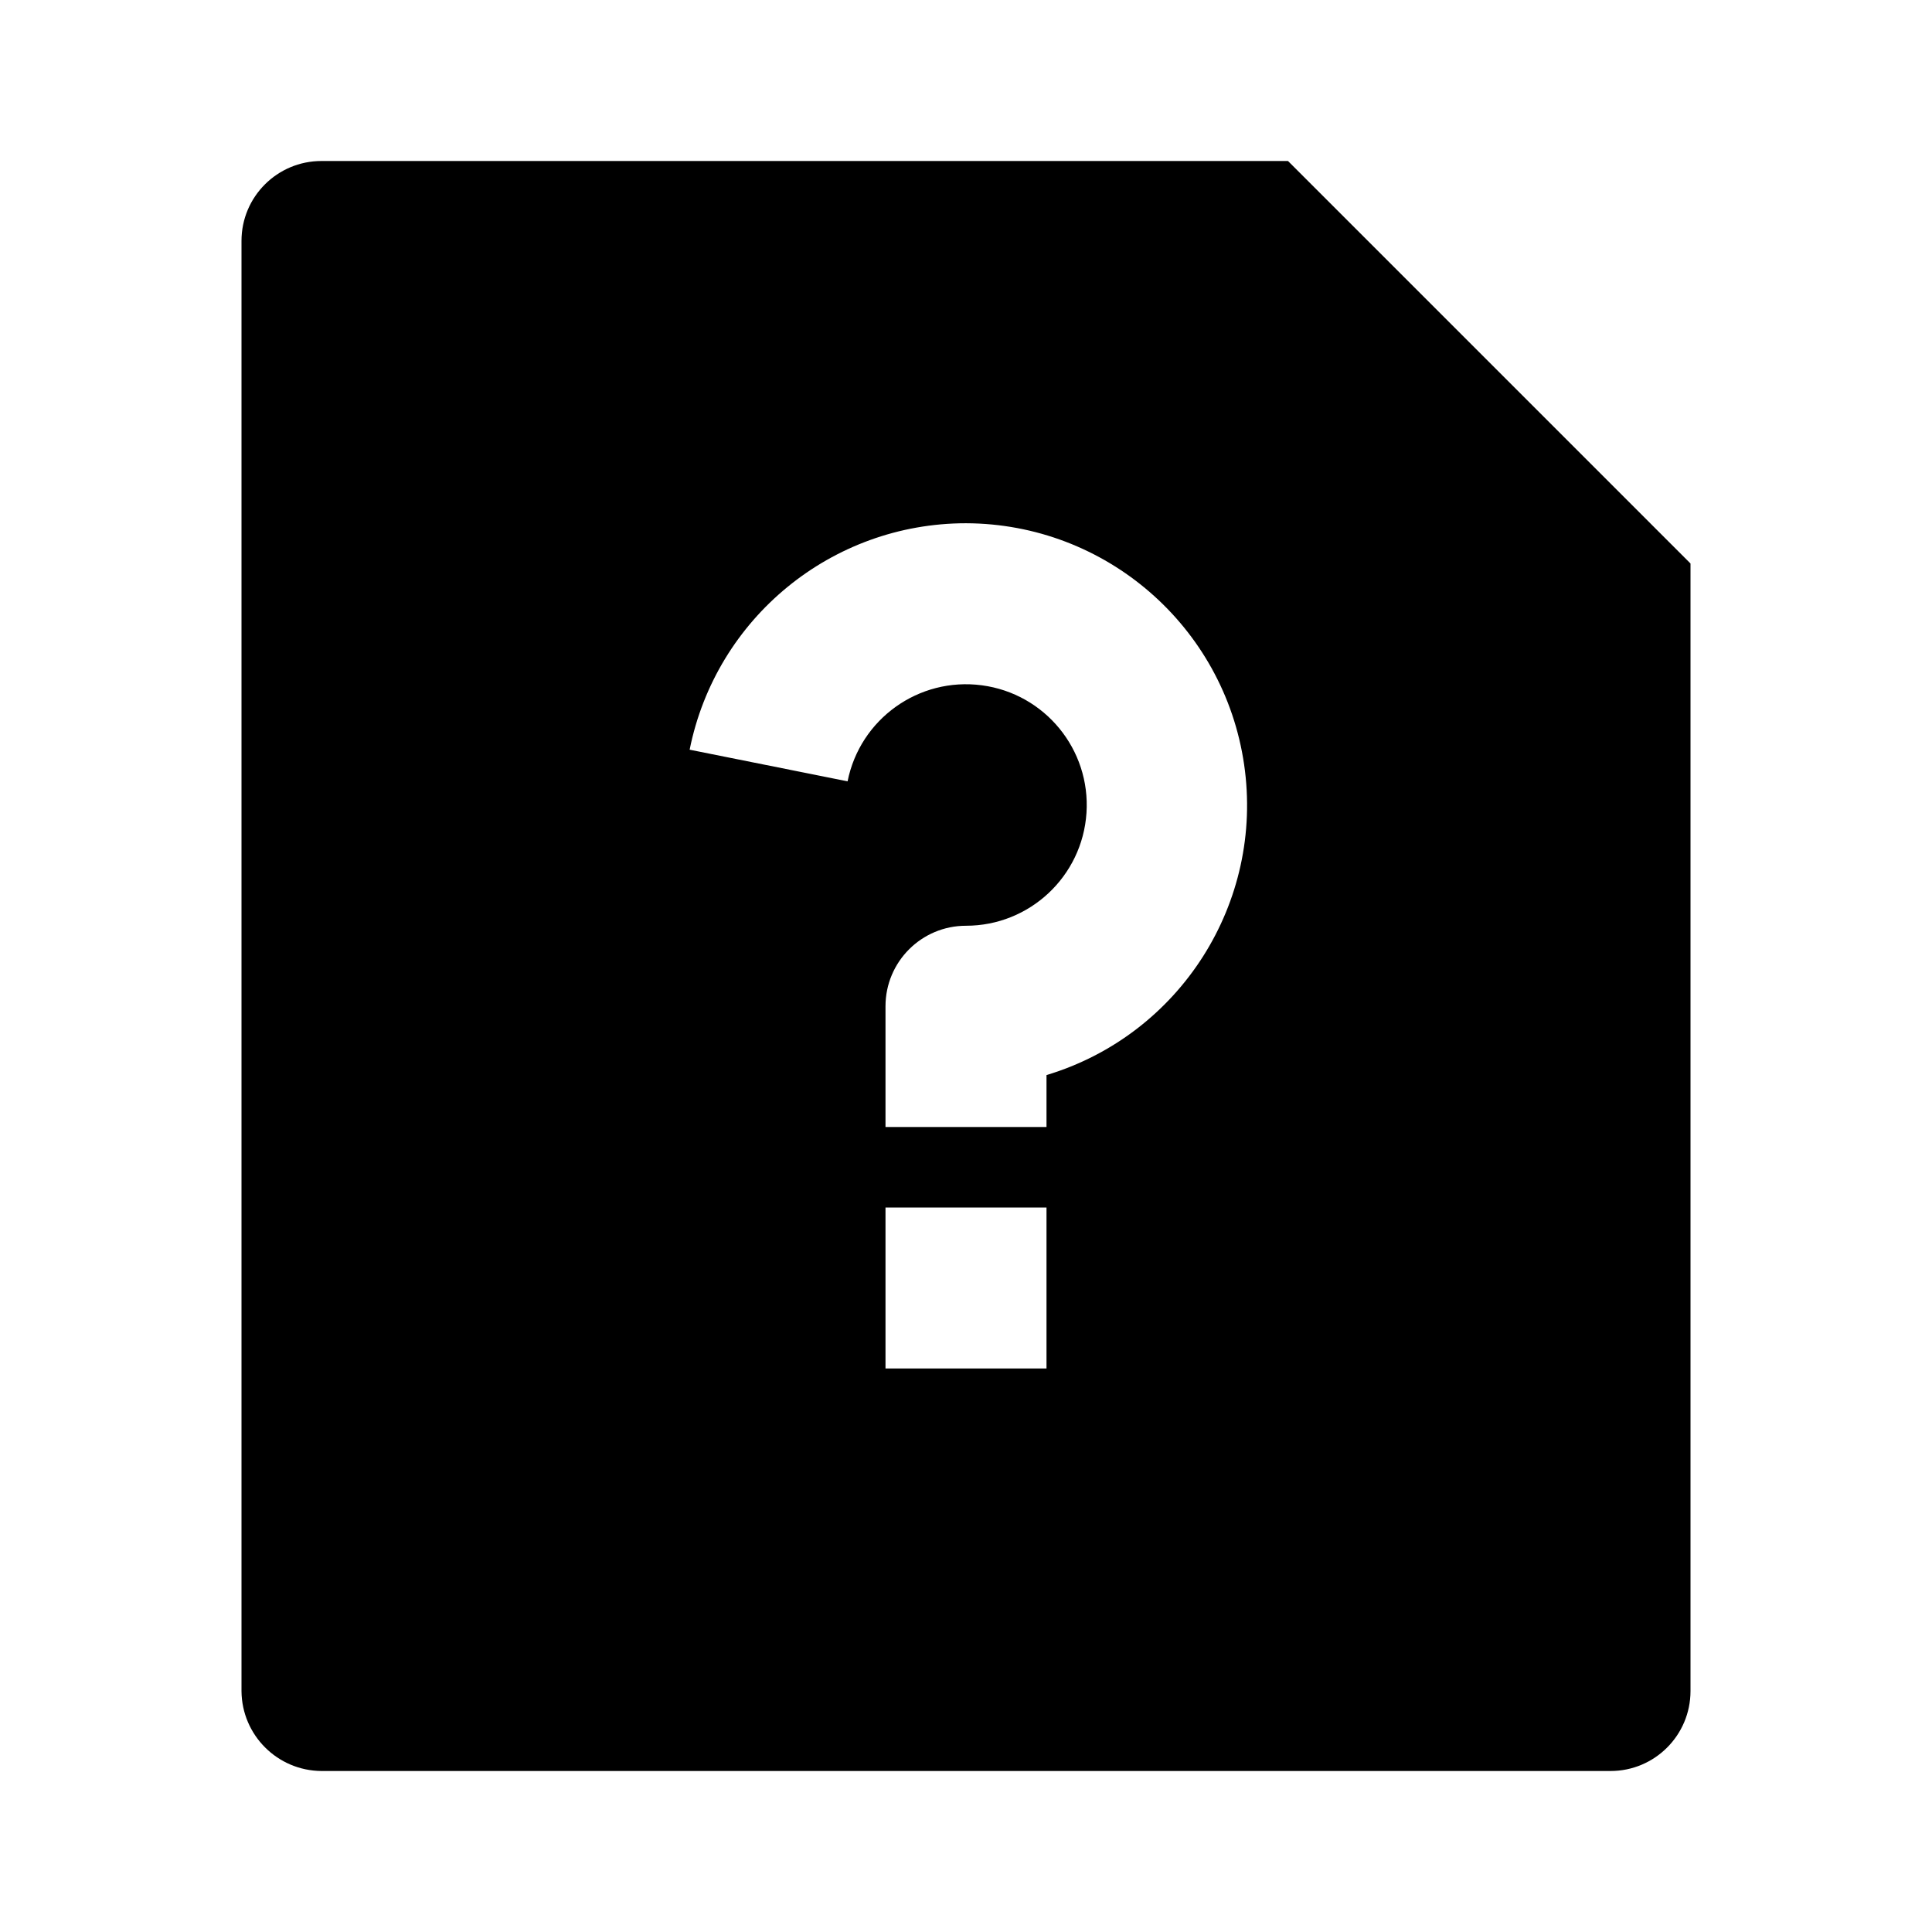
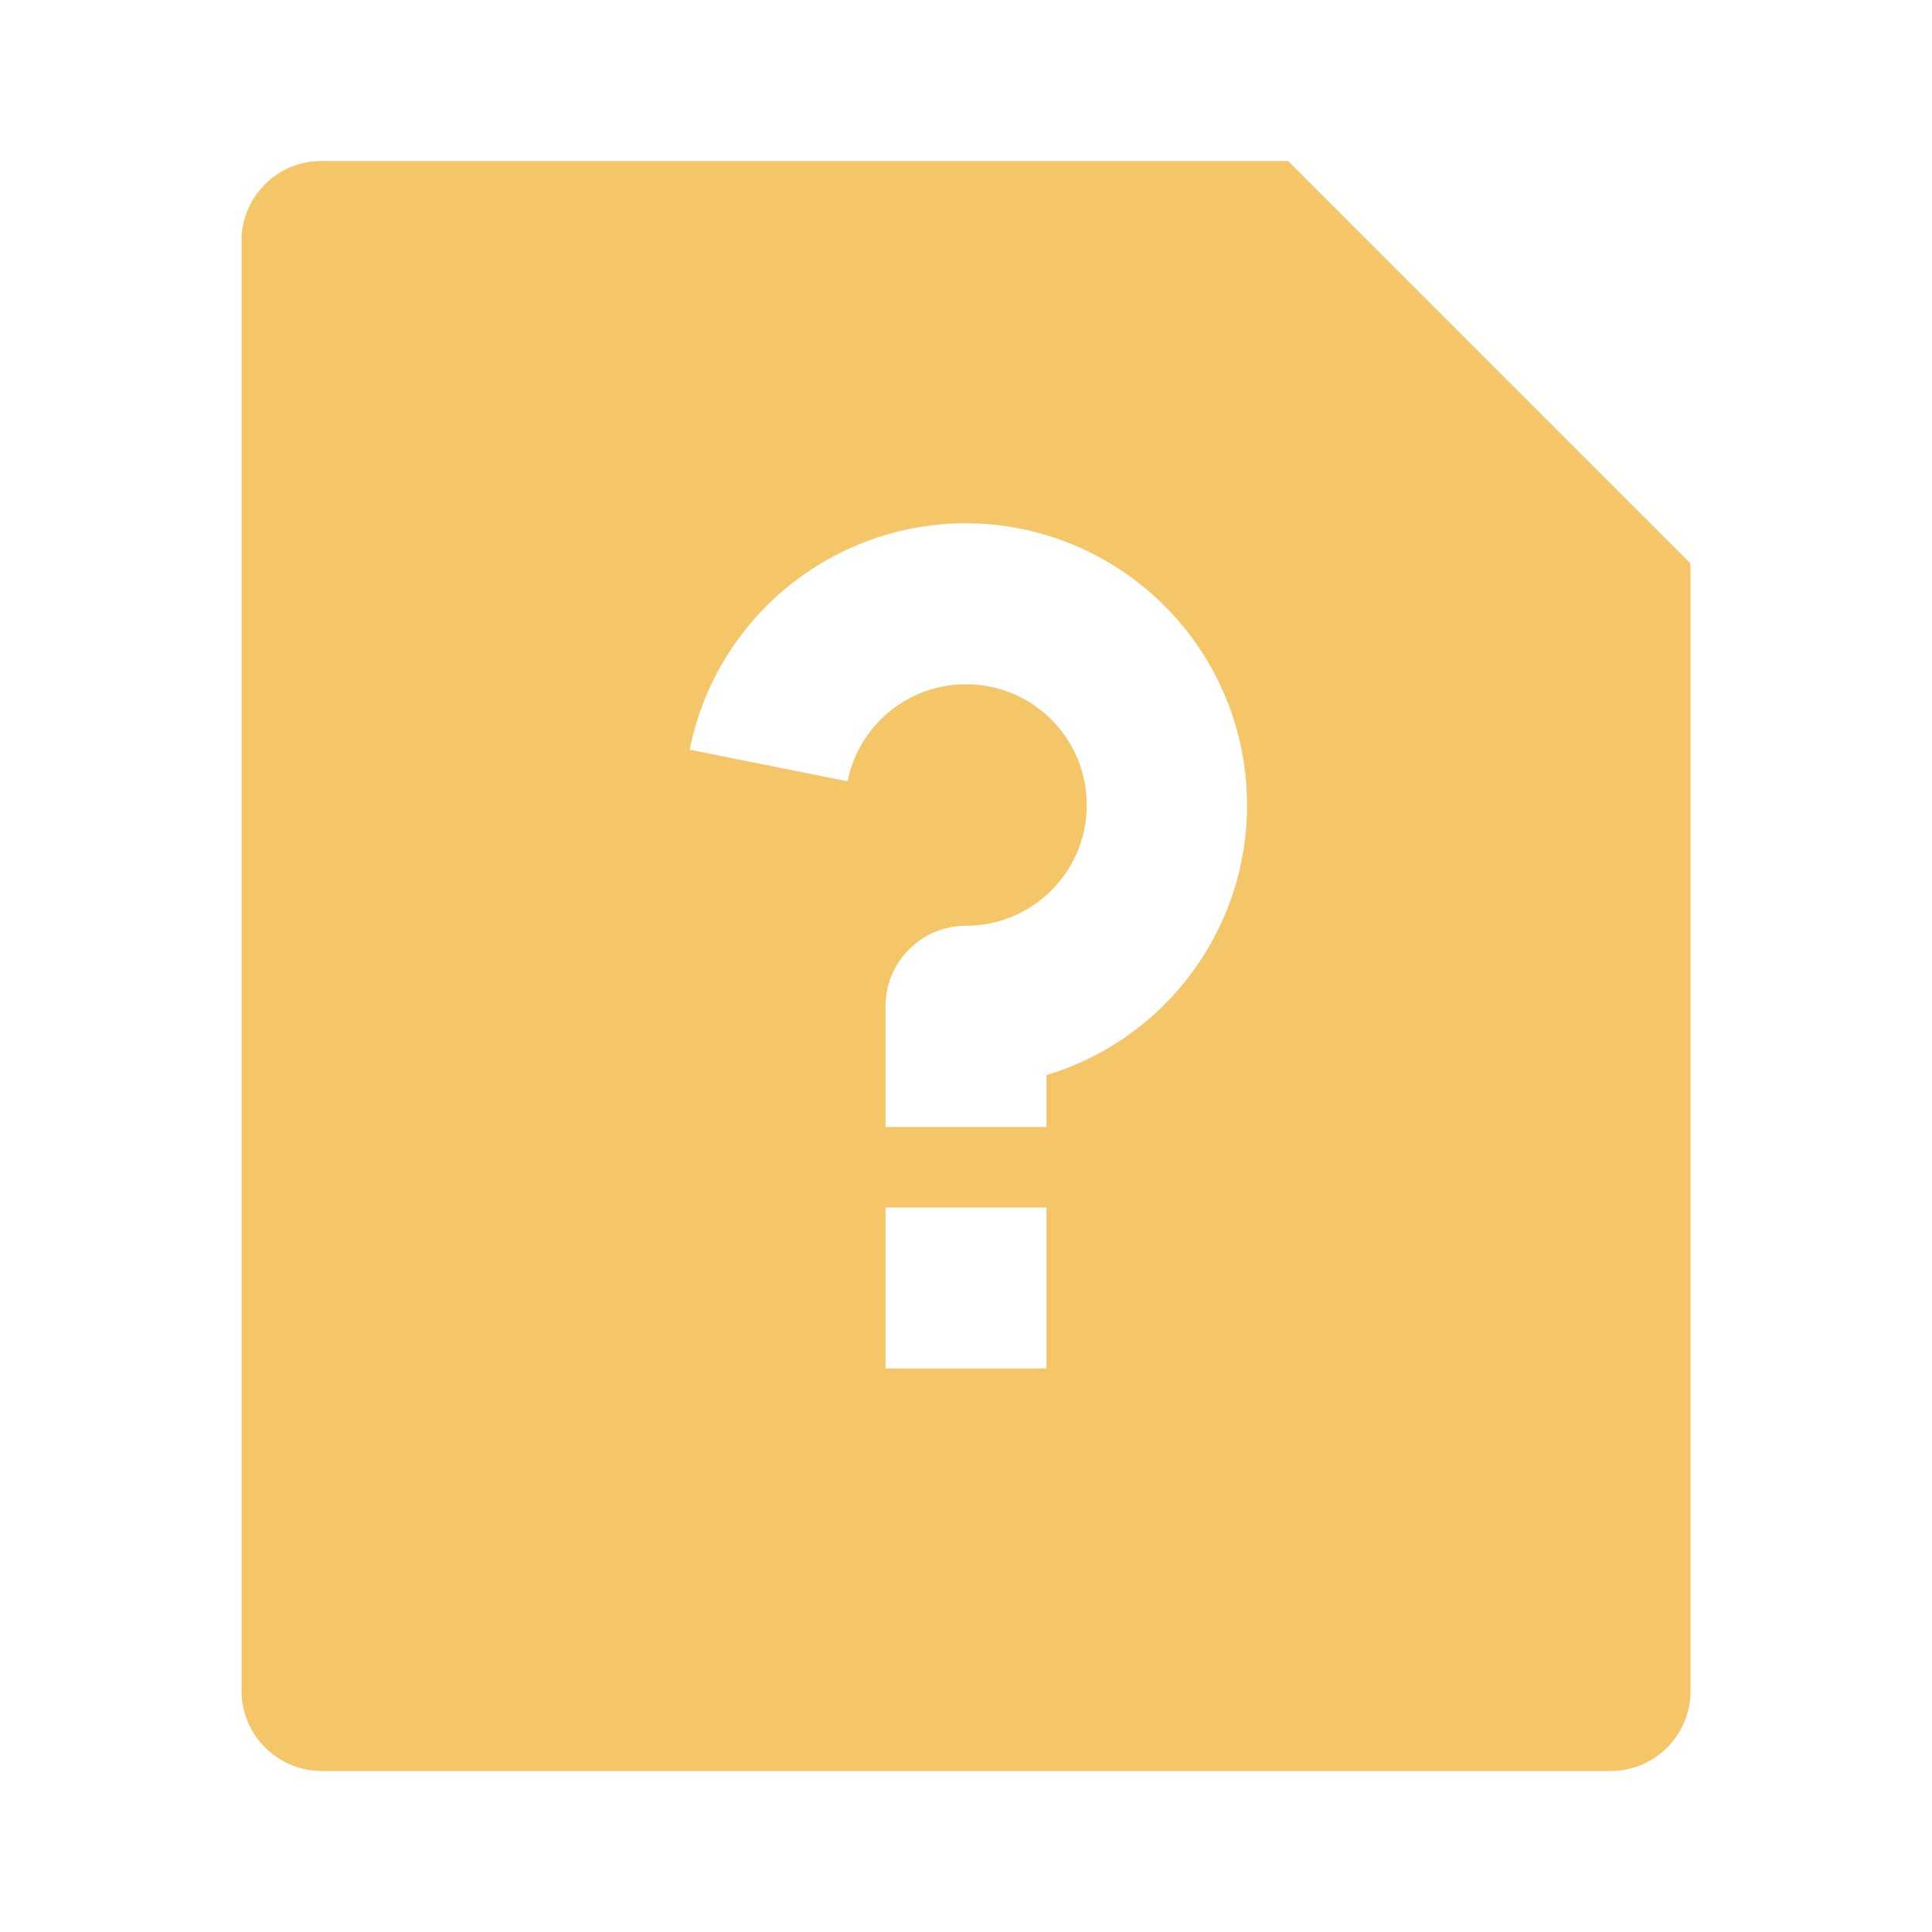
- <svg xmlns="http://www.w3.org/2000/svg" width="800px" height="800px" viewBox="0 0 24 24" fill="currentColor">
+ <svg xmlns="http://www.w3.org/2000/svg" width="800px" height="800px" viewBox="0 0 24 24" fill="#F4C667">
  <g>
    <path fill="none" d="M0 0h24v24H0z" />
    <path d="M16 2l5 5v14.008a.993.993 0 0 1-.993.992H3.993A1 1 0 0 1 3 21.008V2.992C3 2.444 3.445 2 3.993 2H16zm-5 13v2h2v-2h-2zm2-1.645A3.502 3.502 0 0 0 12 6.5a3.501 3.501 0 0 0-3.433 2.813l1.962.393A1.5 1.5 0 1 1 12 11.5a1 1 0 0 0-1 1V14h2v-.645z" />
  </g>
</svg>
